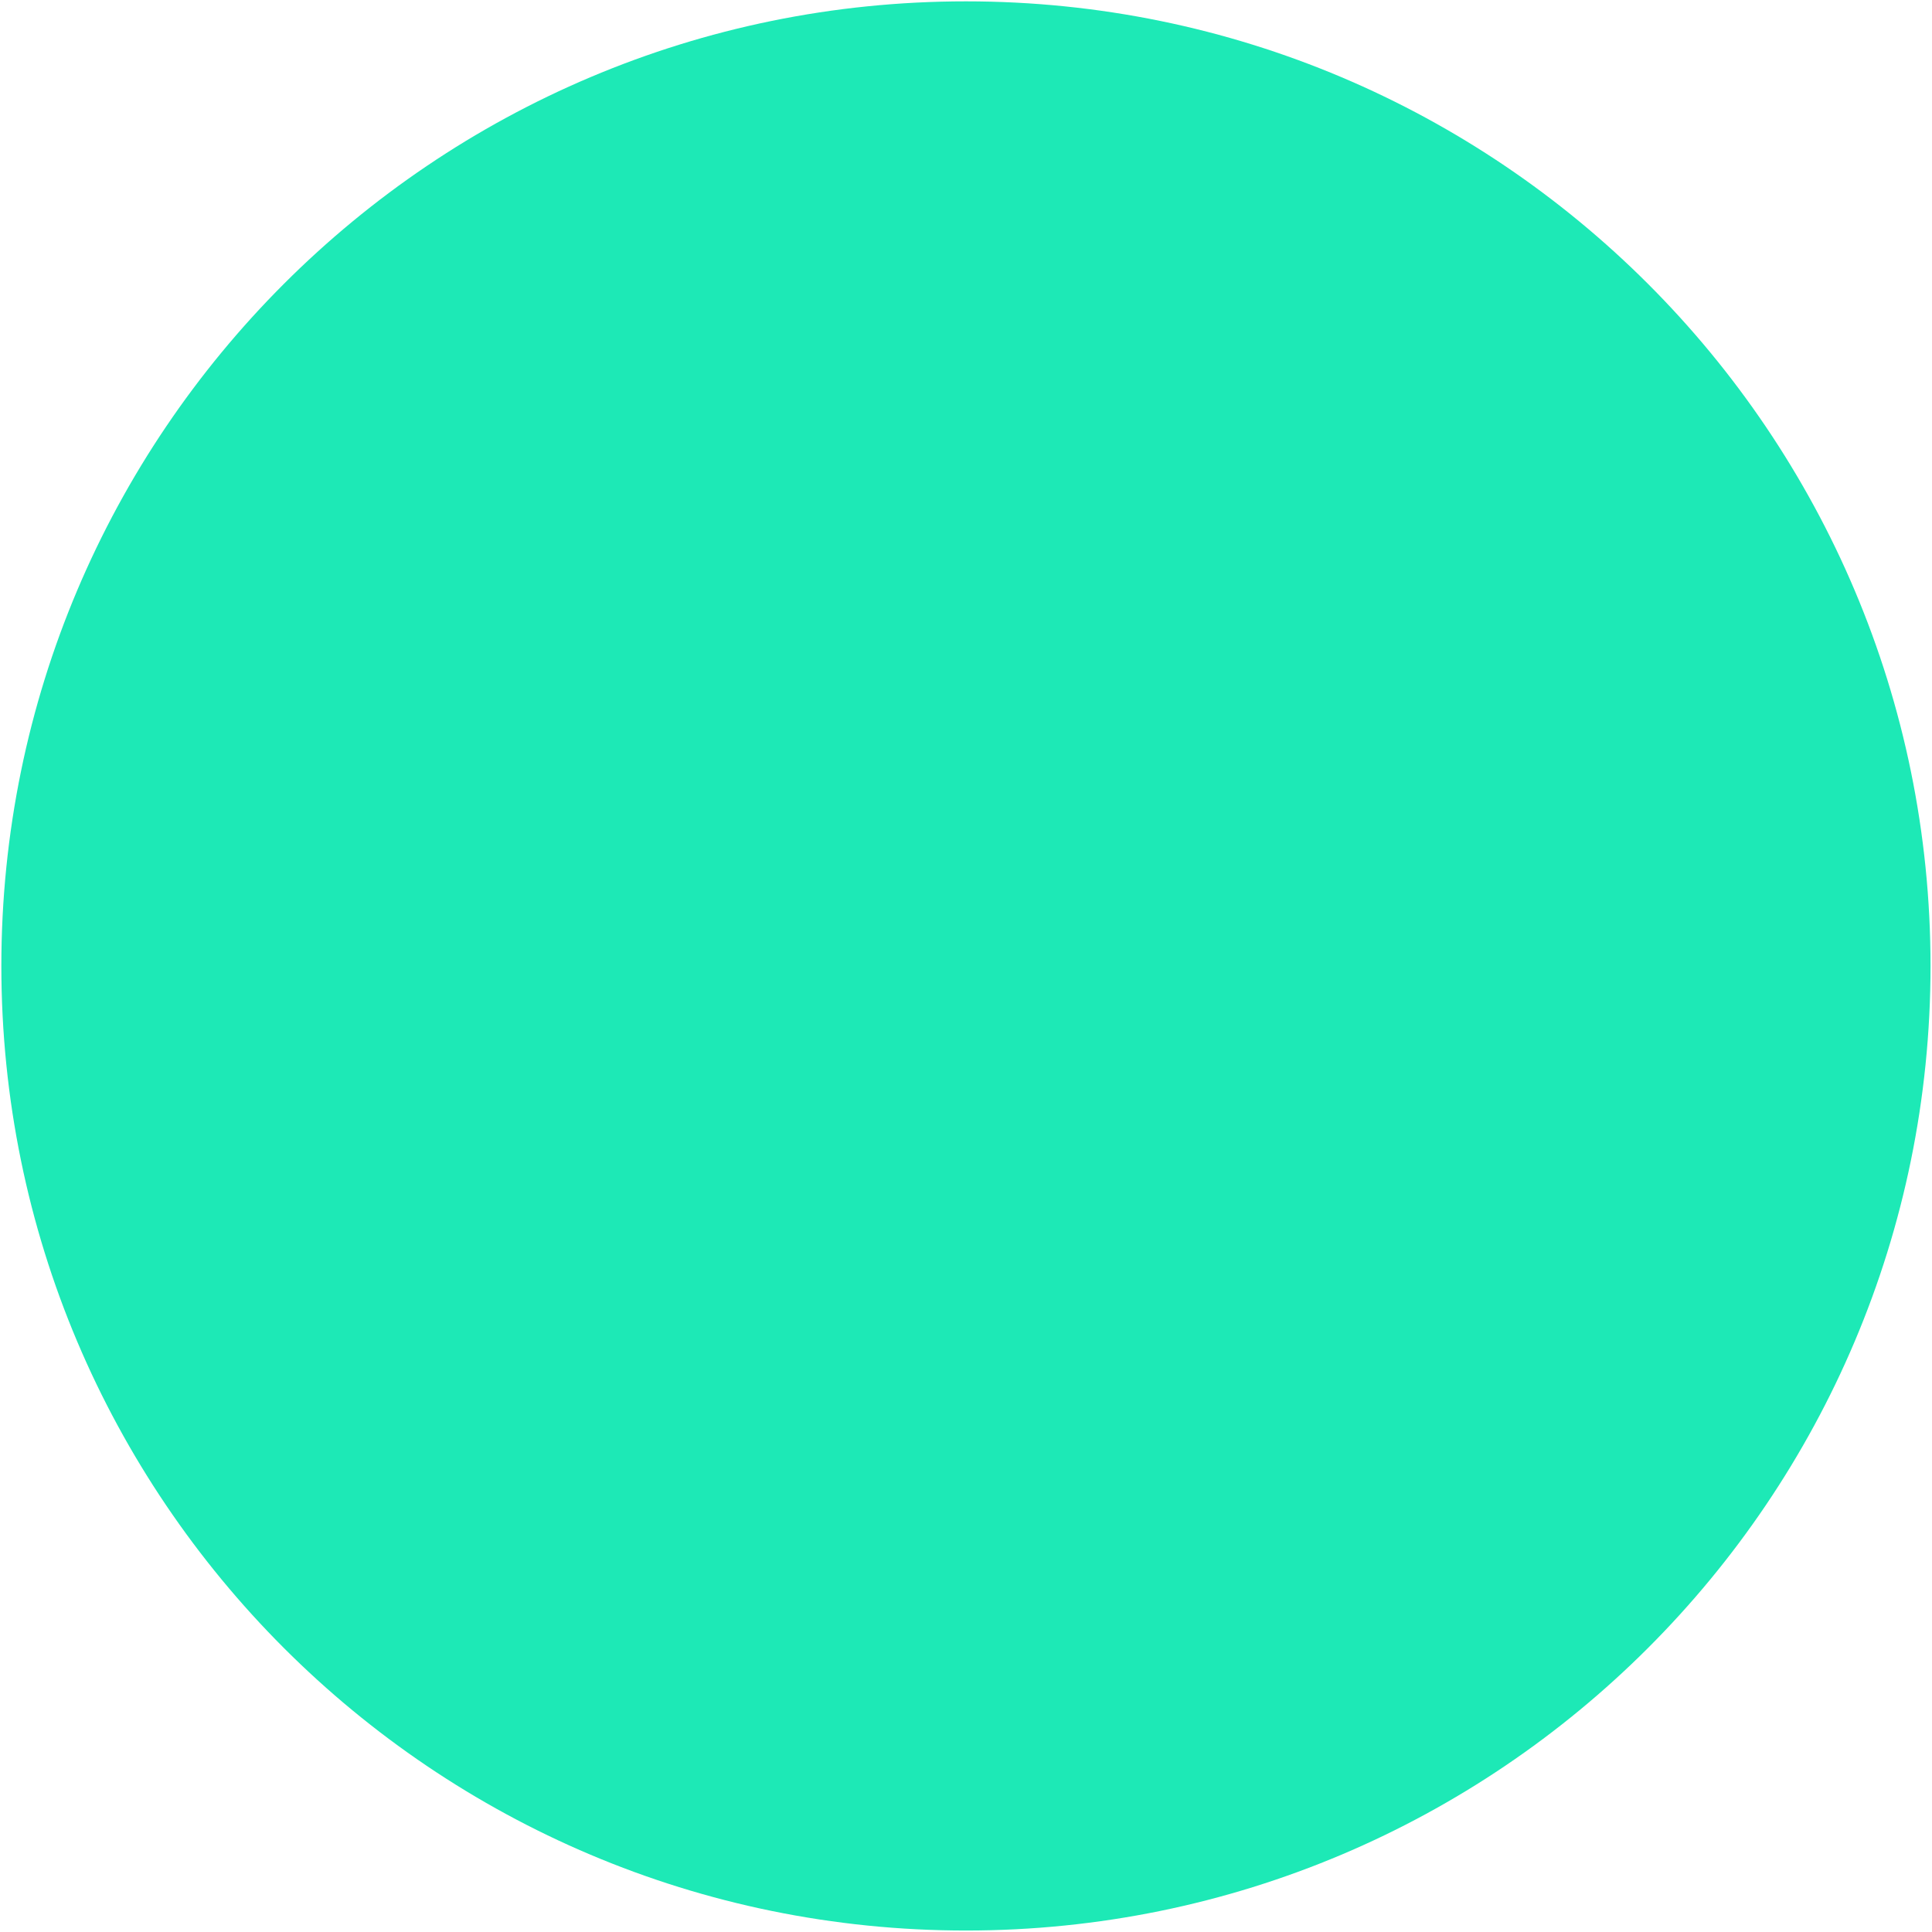
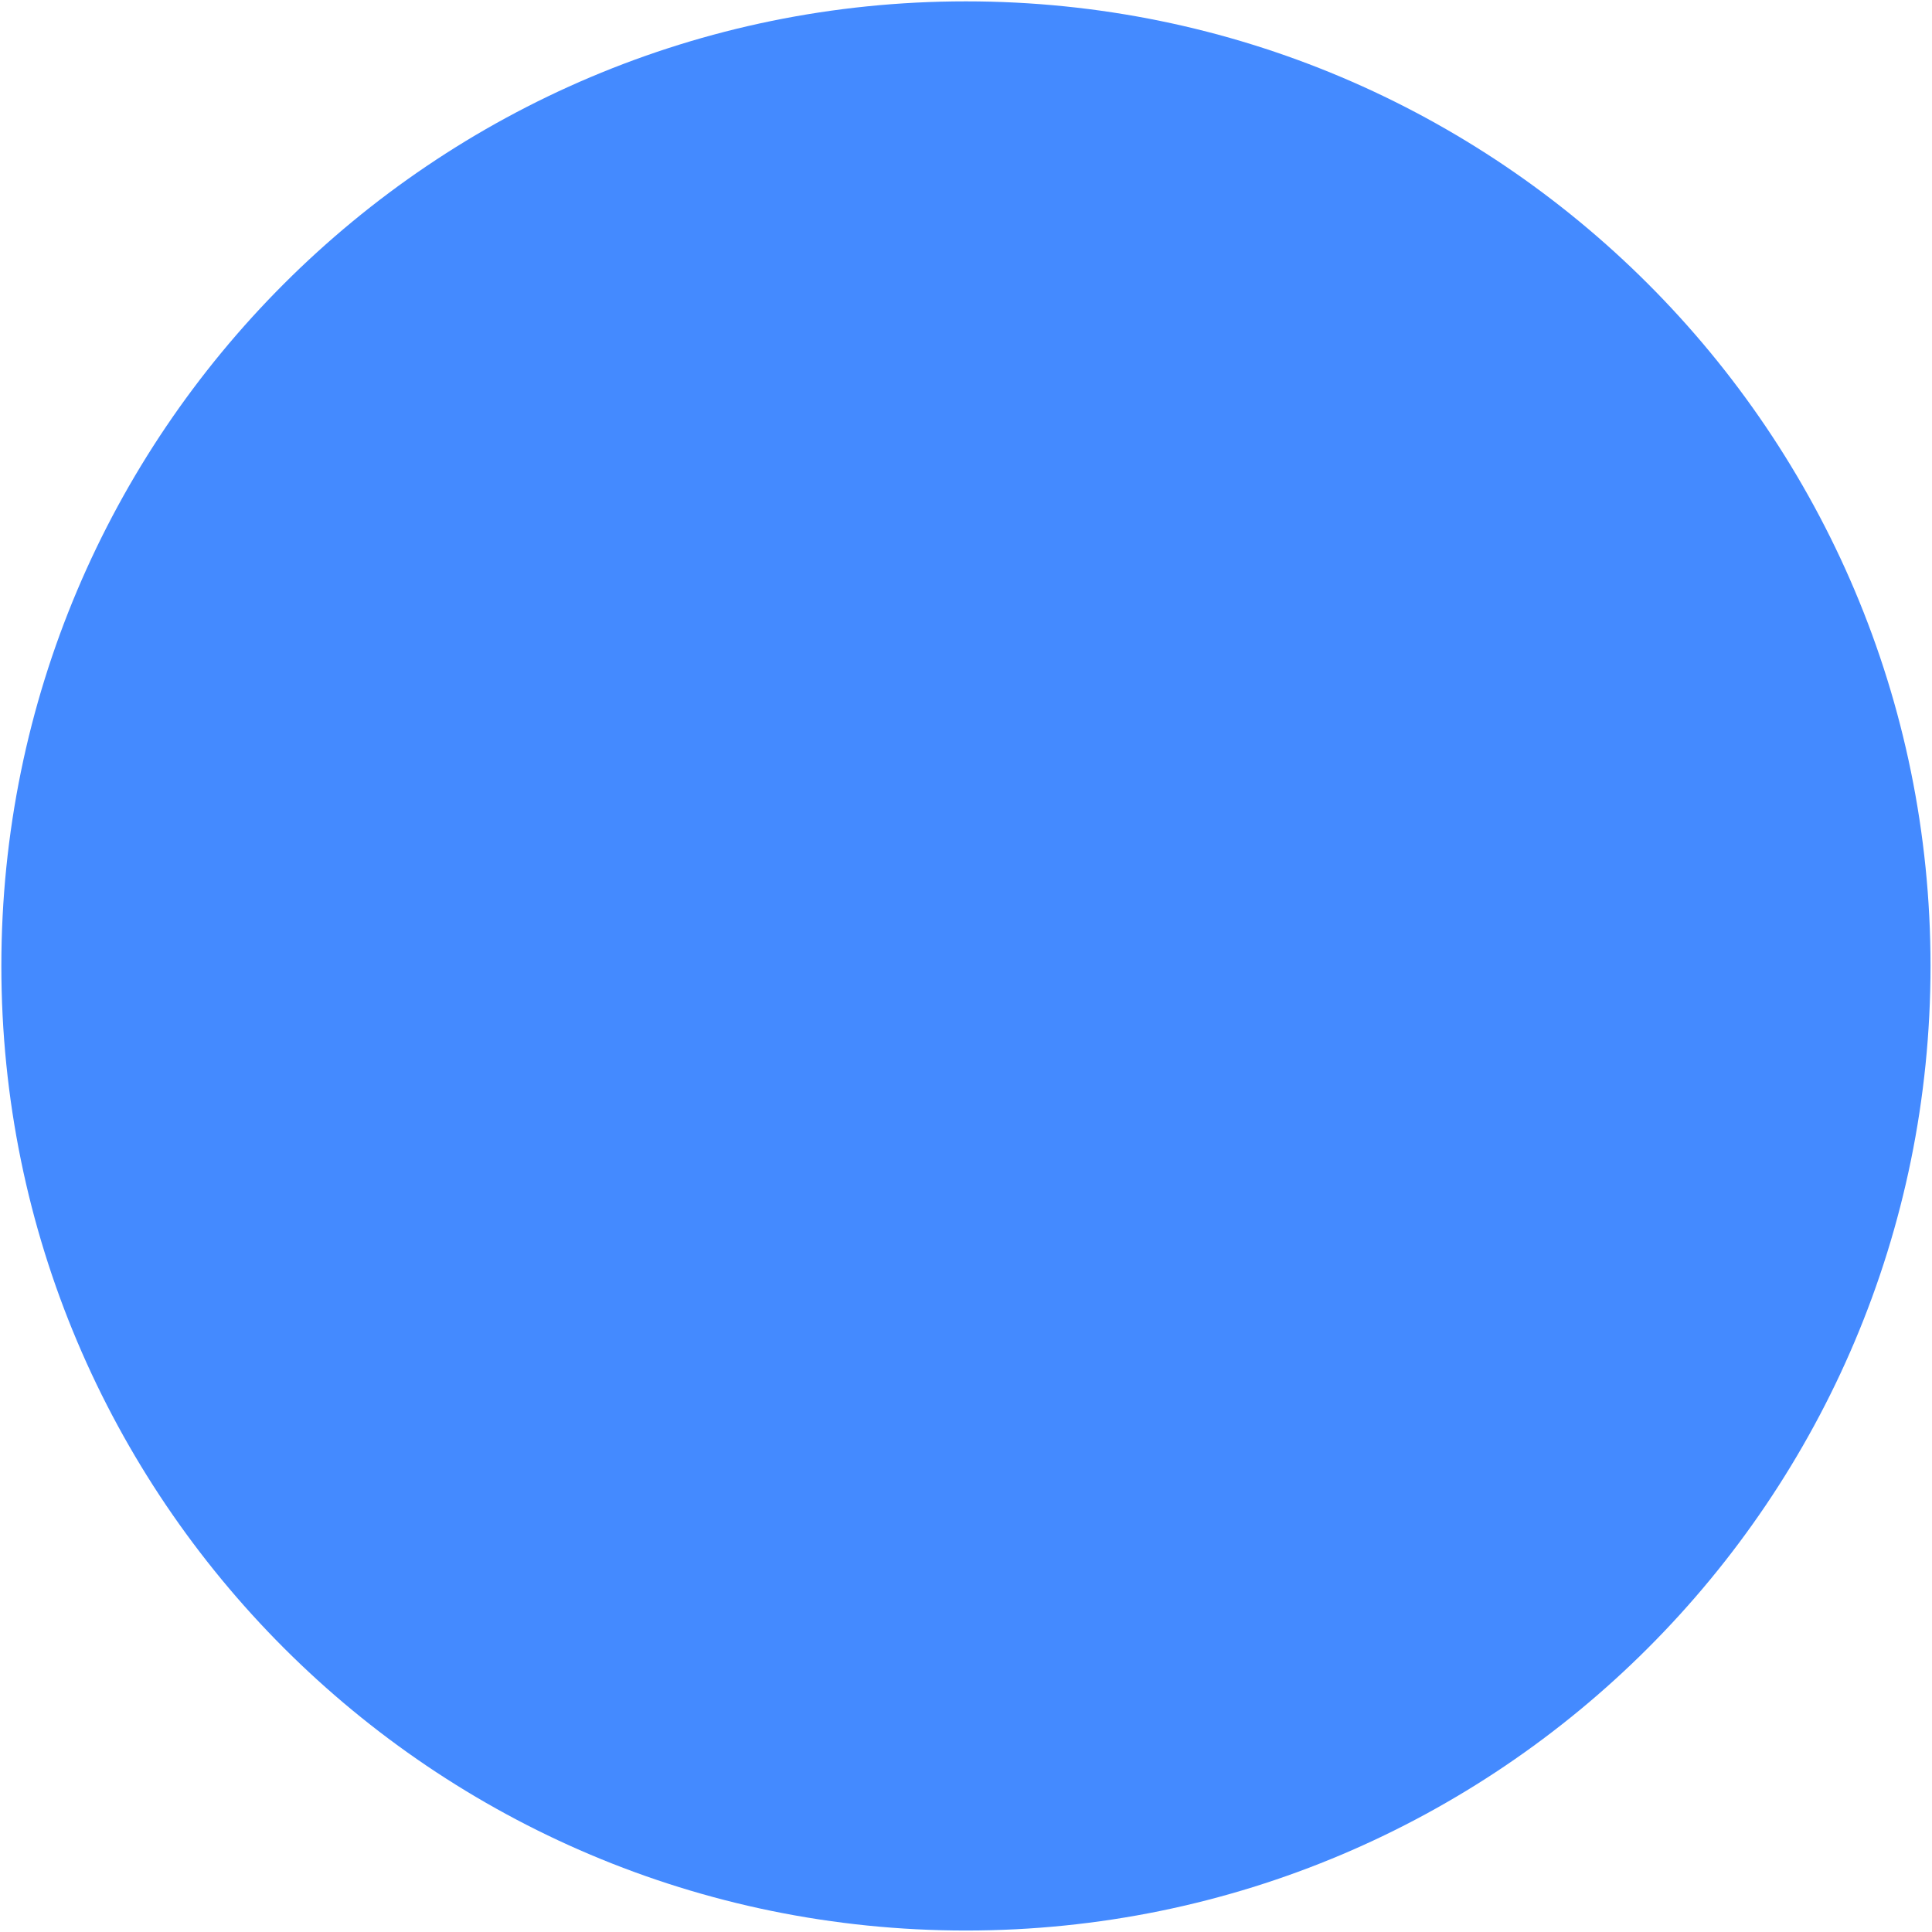
<svg xmlns="http://www.w3.org/2000/svg" width="20" height="20" viewBox="0 0 5.292 5.292" version="1.1" id="svg8">
  <defs id="defs2" />
  <g id="layer1" transform="translate(0,-291.7083)">
    <g id="g847" transform="matrix(0.05207439,0,0,0.05207453,-0.9012516,282.412)">
      <g id="g851">
        <g id="g1059" transform="matrix(1.998622,0,0,1.998619,17.32448,-313.5231)">
          <path style="opacity:1;fill:none;fill-opacity:0.494;stroke:#ffffff00;stroke-width:0.07;stroke-linecap:round;stroke-linejoin:round;stroke-miterlimit:4;stroke-dasharray:none;stroke-dashoffset:0;stroke-opacity:1;paint-order:stroke fill markers" d="M 25.4,271.6 -8.0000008e-7,246.2 H 50.8 Z" id="path883" />
          <path id="path880" d="m 25.4,271.6 25.4,25.4 H 0 Z" style="opacity:1;fill:none;fill-opacity:0.494;stroke:#ffffff00;stroke-width:0.07;stroke-linecap:round;stroke-linejoin:round;stroke-miterlimit:4;stroke-dasharray:none;stroke-dashoffset:0;stroke-opacity:1;paint-order:stroke fill markers" />
          <rect ry="5.053" y="253.849" x="7.649" height="35.529" width="35.529" id="rect870" style="opacity:1;fill:none;fill-opacity:0.494;stroke:#ffffff00;stroke-width:0.062;stroke-linecap:round;stroke-linejoin:round;stroke-miterlimit:4;stroke-dasharray:none;stroke-dashoffset:0;stroke-opacity:1;paint-order:stroke fill markers" />
          <circle r="25.397" cy="271.6" cx="25.4" id="path872" style="opacity:1;fill:none;fill-opacity:0.494;stroke:#ffffff00;stroke-width:0.076;stroke-linecap:round;stroke-linejoin:round;stroke-miterlimit:4;stroke-dasharray:none;stroke-dashoffset:0;stroke-opacity:1;paint-order:stroke fill markers" />
          <circle transform="rotate(-45)" cx="-174.09" cy="210.011" r="12.656" id="path876" style="opacity:1;fill:none;fill-opacity:0.494;stroke:#ffffff00;stroke-width:0.074;stroke-linecap:round;stroke-linejoin:round;stroke-miterlimit:4;stroke-dasharray:none;stroke-dashoffset:0;stroke-opacity:1;paint-order:stroke fill markers" />
          <path id="path904" d="m 25.4,271.6 -25.4,25.4 v -50.8 z" style="opacity:1;fill:none;fill-opacity:0.494;stroke:#ffffff00;stroke-width:0.07;stroke-linecap:round;stroke-linejoin:round;stroke-miterlimit:4;stroke-dasharray:none;stroke-dashoffset:0;stroke-opacity:1;paint-order:stroke fill markers" />
          <path style="opacity:1;fill:none;fill-opacity:0.494;stroke:#ffffff00;stroke-width:0.07;stroke-linecap:round;stroke-linejoin:round;stroke-miterlimit:4;stroke-dasharray:none;stroke-dashoffset:0;stroke-opacity:1;paint-order:stroke fill markers" d="m 25.4,271.6 25.4,-25.4 v 50.8 z" id="path906" />
          <rect ry="5.051" y="256.393" x="2.566" height="30.44" width="45.694" id="rect837" style="opacity:1;fill:none;fill-opacity:0.494;stroke:#ffffff00;stroke-width:0.066;stroke-linecap:round;stroke-linejoin:round;stroke-miterlimit:4;stroke-dasharray:none;stroke-dashoffset:0;stroke-opacity:1;paint-order:stroke fill markers" />
          <rect style="opacity:1;fill:none;fill-opacity:0.494;stroke:#ffffff00;stroke-width:0.066;stroke-linecap:round;stroke-linejoin:round;stroke-miterlimit:4;stroke-dasharray:none;stroke-dashoffset:0;stroke-opacity:1;paint-order:stroke fill markers" id="rect831" width="45.694" height="30.441" x="248.766" y="-40.633" ry="5.051" transform="rotate(90)" />
        </g>
      </g>
    </g>
    <path style="opacity:1;fill:#ffc107;fill-opacity:1;stroke:none;stroke-width:0.386;stroke-miterlimit:4;stroke-dasharray:none;stroke-opacity:1" d="m 50.206,401.677 c 110.217,0.713 55.109,0.356 0,0 z" id="rect997" />
-     <path style="opacity:1;fill:#1de9b6;fill-opacity:1;stroke:none;stroke-width:3;stroke-linecap:round;stroke-linejoin:round;stroke-miterlimit:4;stroke-dasharray:none;stroke-dashoffset:0;stroke-opacity:1;paint-order:stroke fill markers" d="M 10,0.014 C 4.485,0.014 0.014,4.485 0.014,10 0.014,15.515 4.485,19.986 10,19.986 15.515,19.986 19.986,15.515 19.986,10 19.986,4.485 15.515,0.014 10,0.014 Z" transform="matrix(0.2645833,0,0,0.2645833,0,291.7083)" id="path826" />
+     <path style="opacity:1;fill:#448aff;fill-opacity:1;stroke:none;stroke-width:3;stroke-linecap:round;stroke-linejoin:round;stroke-miterlimit:4;stroke-dasharray:none;stroke-dashoffset:0;stroke-opacity:1;paint-order:stroke fill markers" d="M 10,0.014 C 4.485,0.014 0.014,4.485 0.014,10 0.014,15.515 4.485,19.986 10,19.986 15.515,19.986 19.986,15.515 19.986,10 19.986,4.485 15.515,0.014 10,0.014 Z" transform="matrix(0.2645833,0,0,0.2645833,0,291.7083)" id="path826" />
  </g>
</svg>
